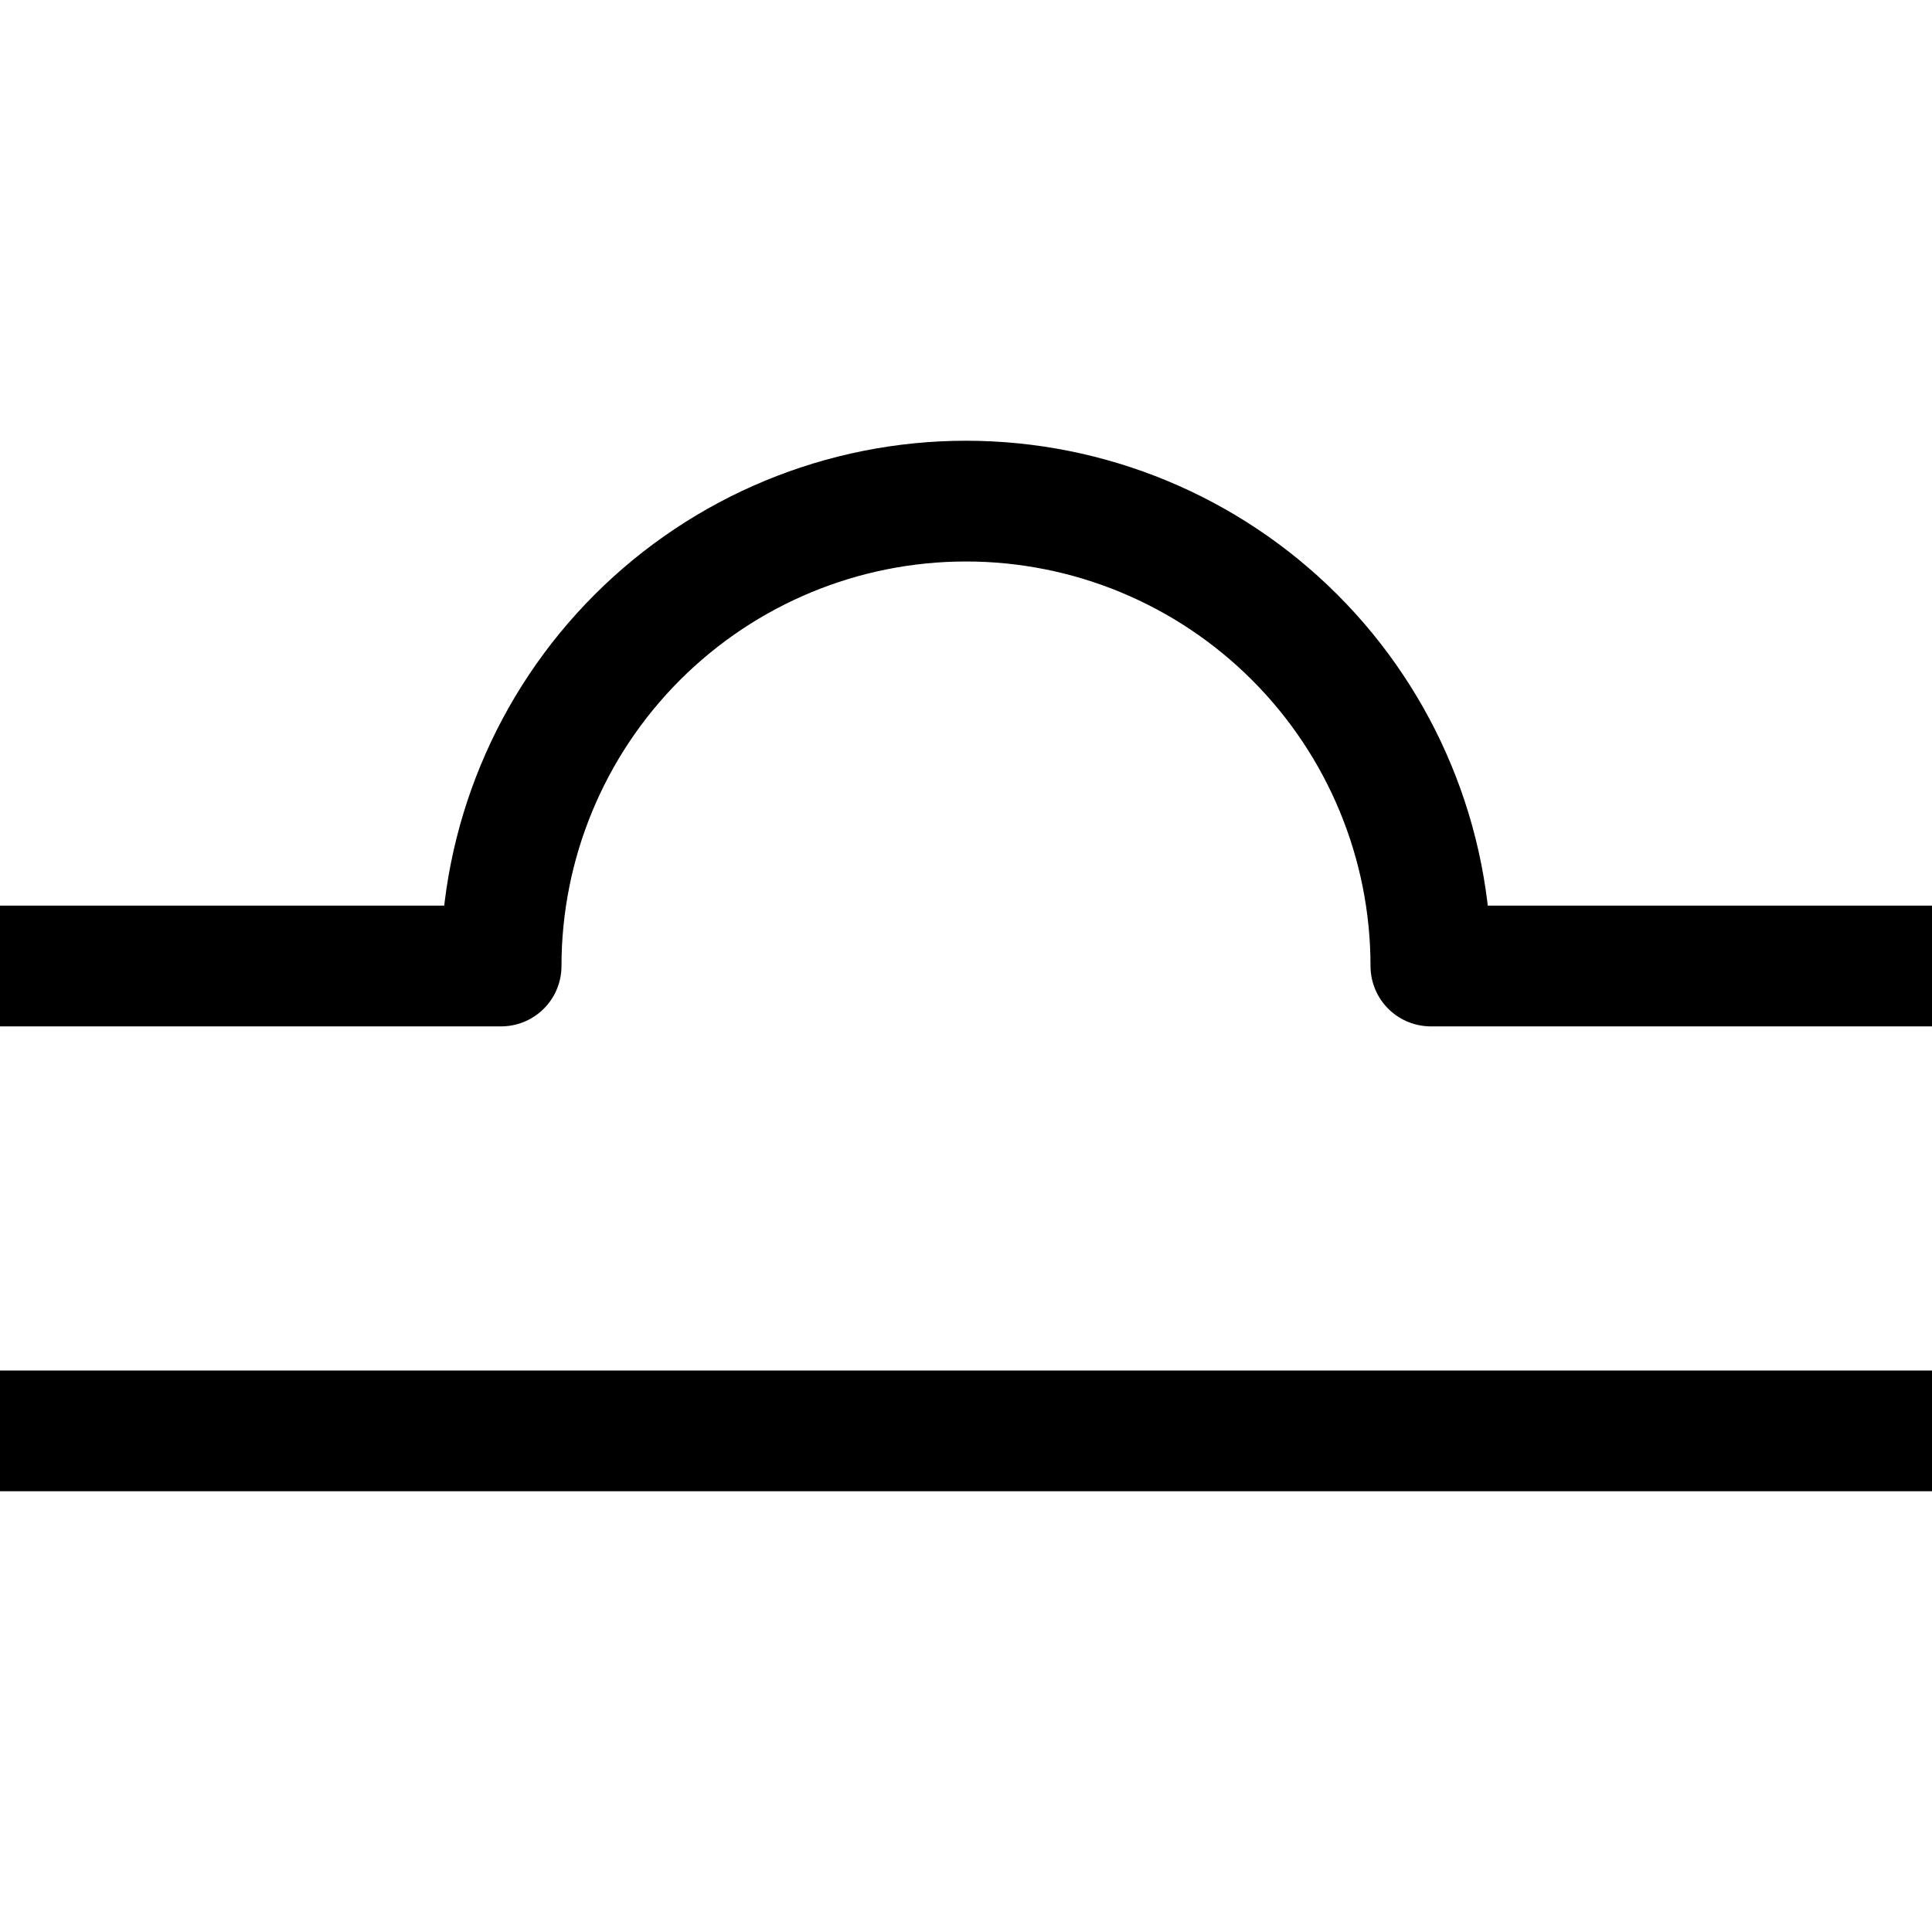
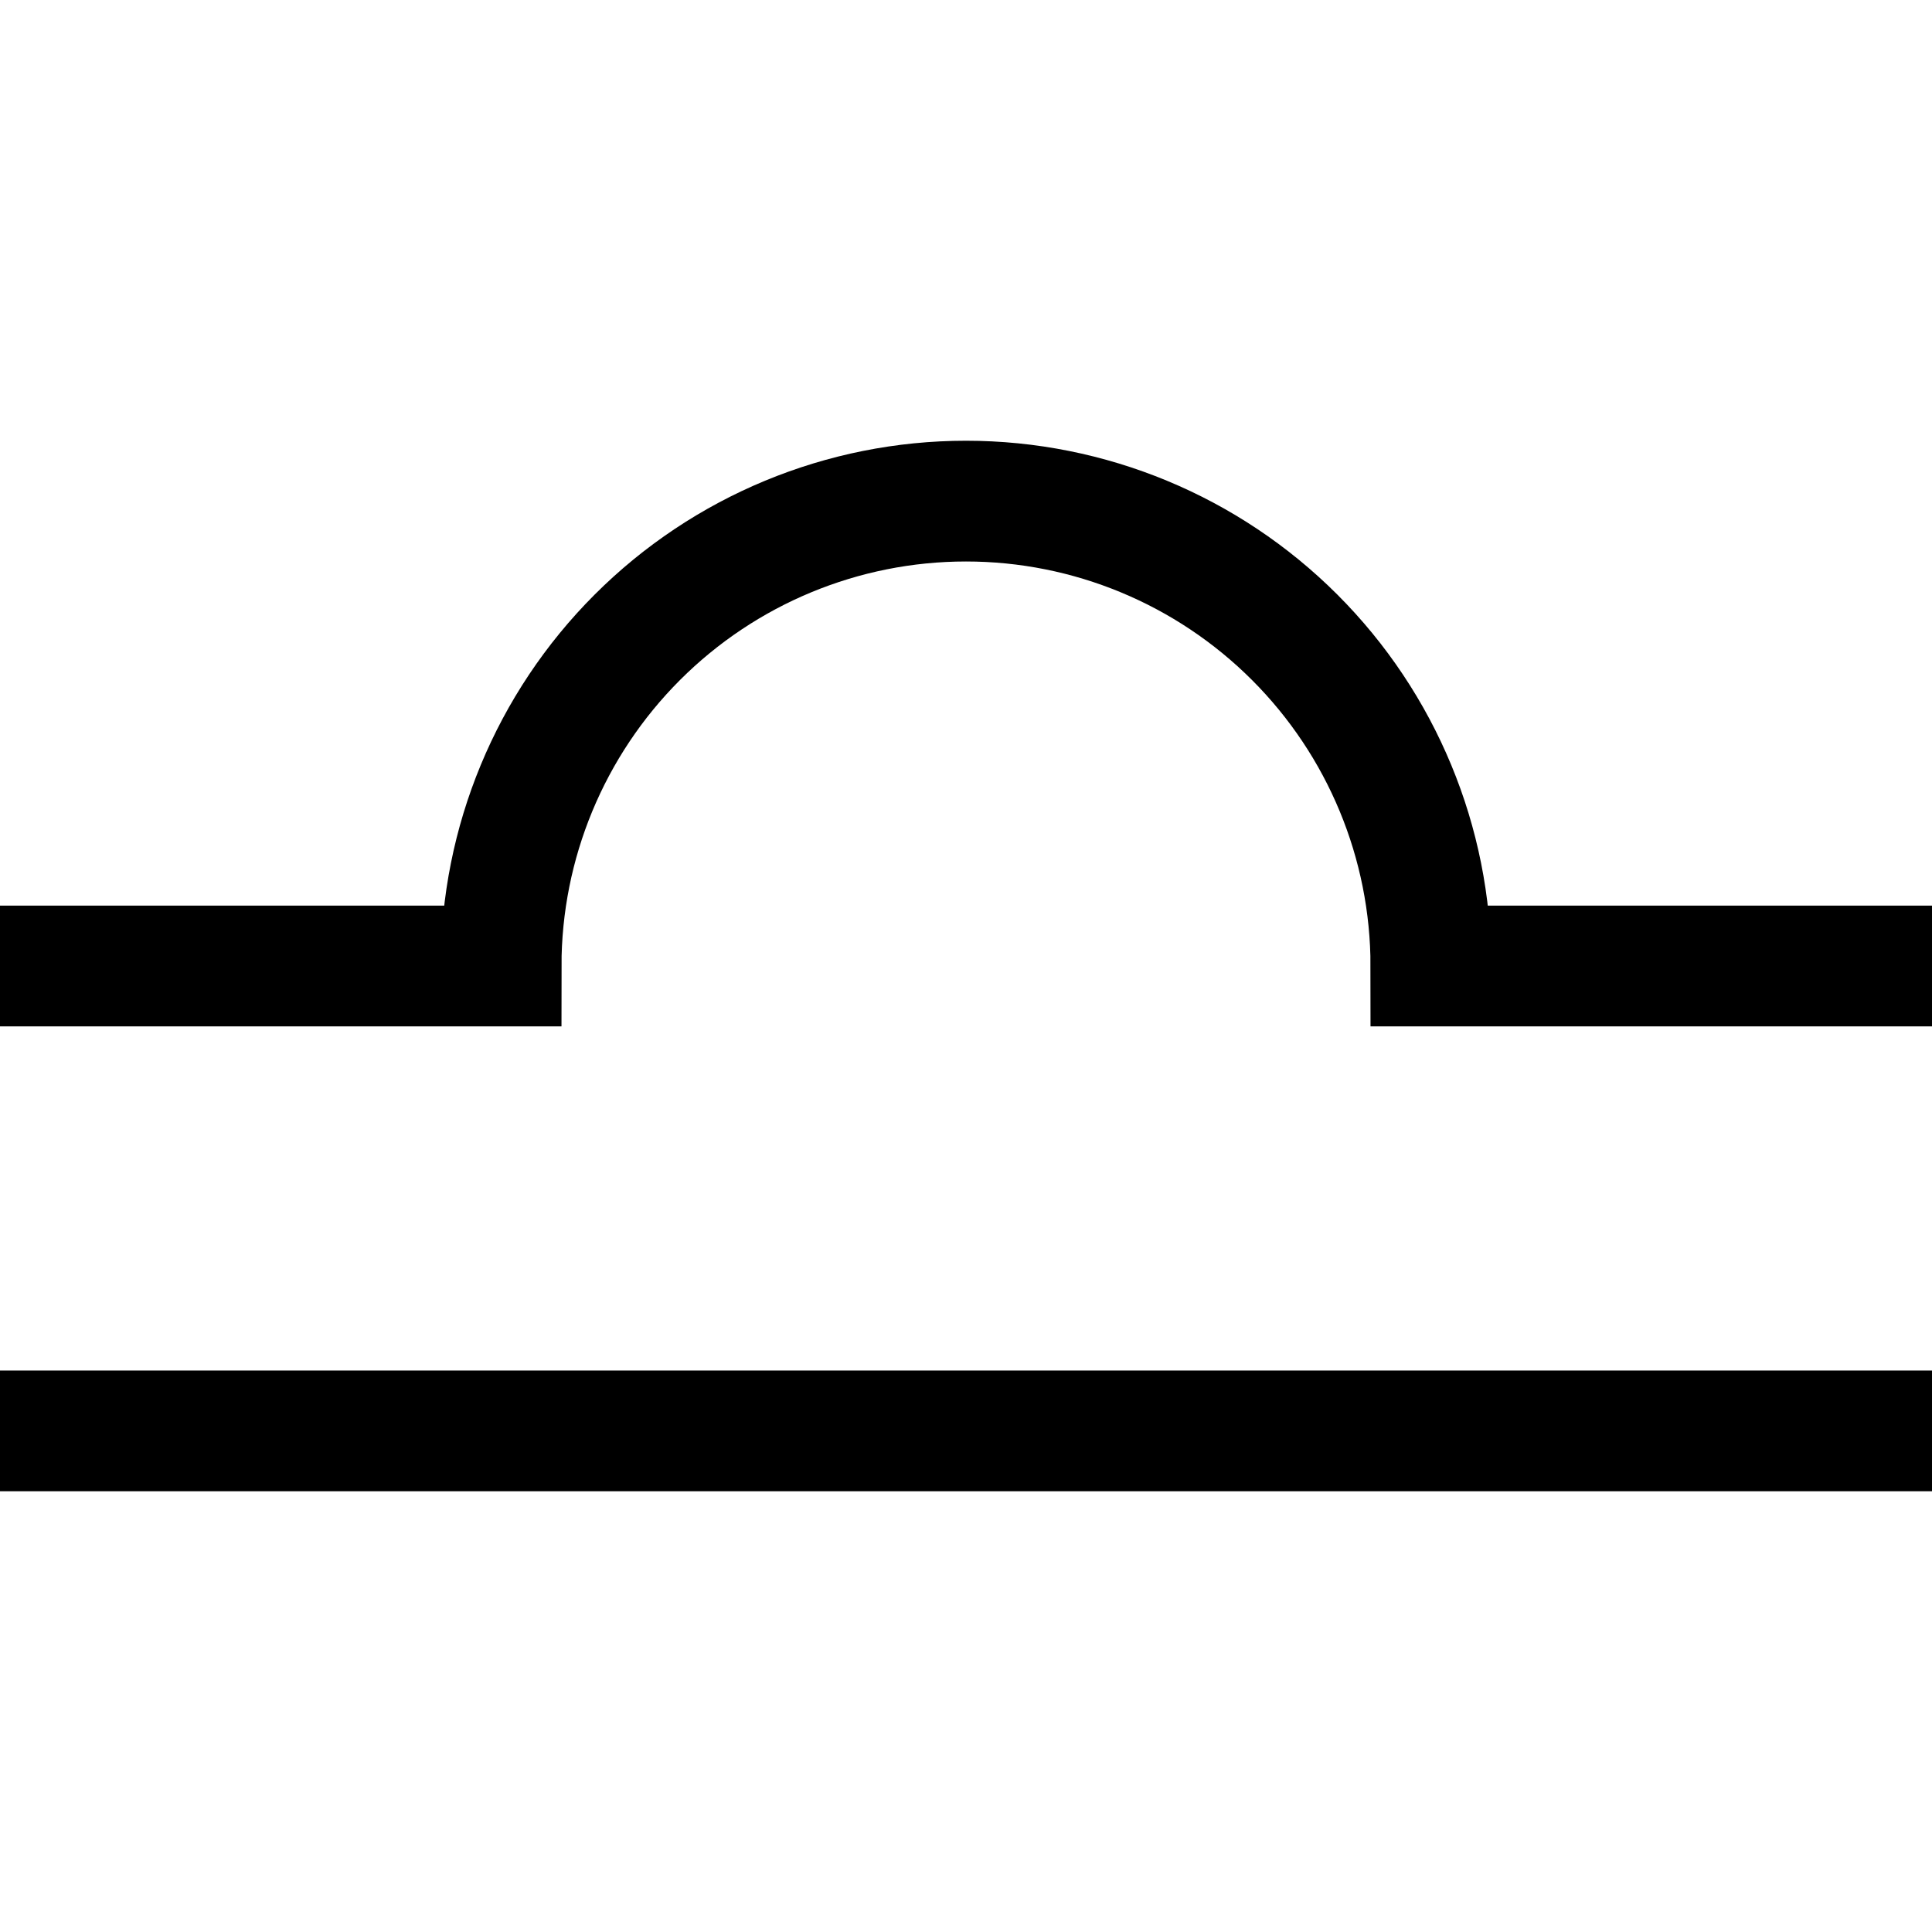
<svg xmlns="http://www.w3.org/2000/svg" width="16" height="16" viewBox="0 0 16 16" fill="none">
-   <path d="M0.3 8H4.15C4.15 6.979 4.556 6 5.278 5.278C6 4.556 6.979 4.15 8 4.15C9.021 4.15 10 4.556 10.722 5.278C11.444 6 11.85 6.979 11.85 8H15.7M0.3 11.85L15.7 11.85" stroke="currentColor" stroke-width="1" stroke-linecap="square" stroke-linejoin="round" />
+   <path d="M0.3 8H4.15C4.15 6.979 4.556 6 5.278 5.278C6 4.556 6.979 4.15 8 4.15C9.021 4.15 10 4.556 10.722 5.278C11.444 6 11.85 6.979 11.85 8H15.7M0.3 11.85L15.7 11.85" stroke="currentColor" stroke-width="1" stroke-linecap="square" stroke-linejoin="miter" />
</svg>
